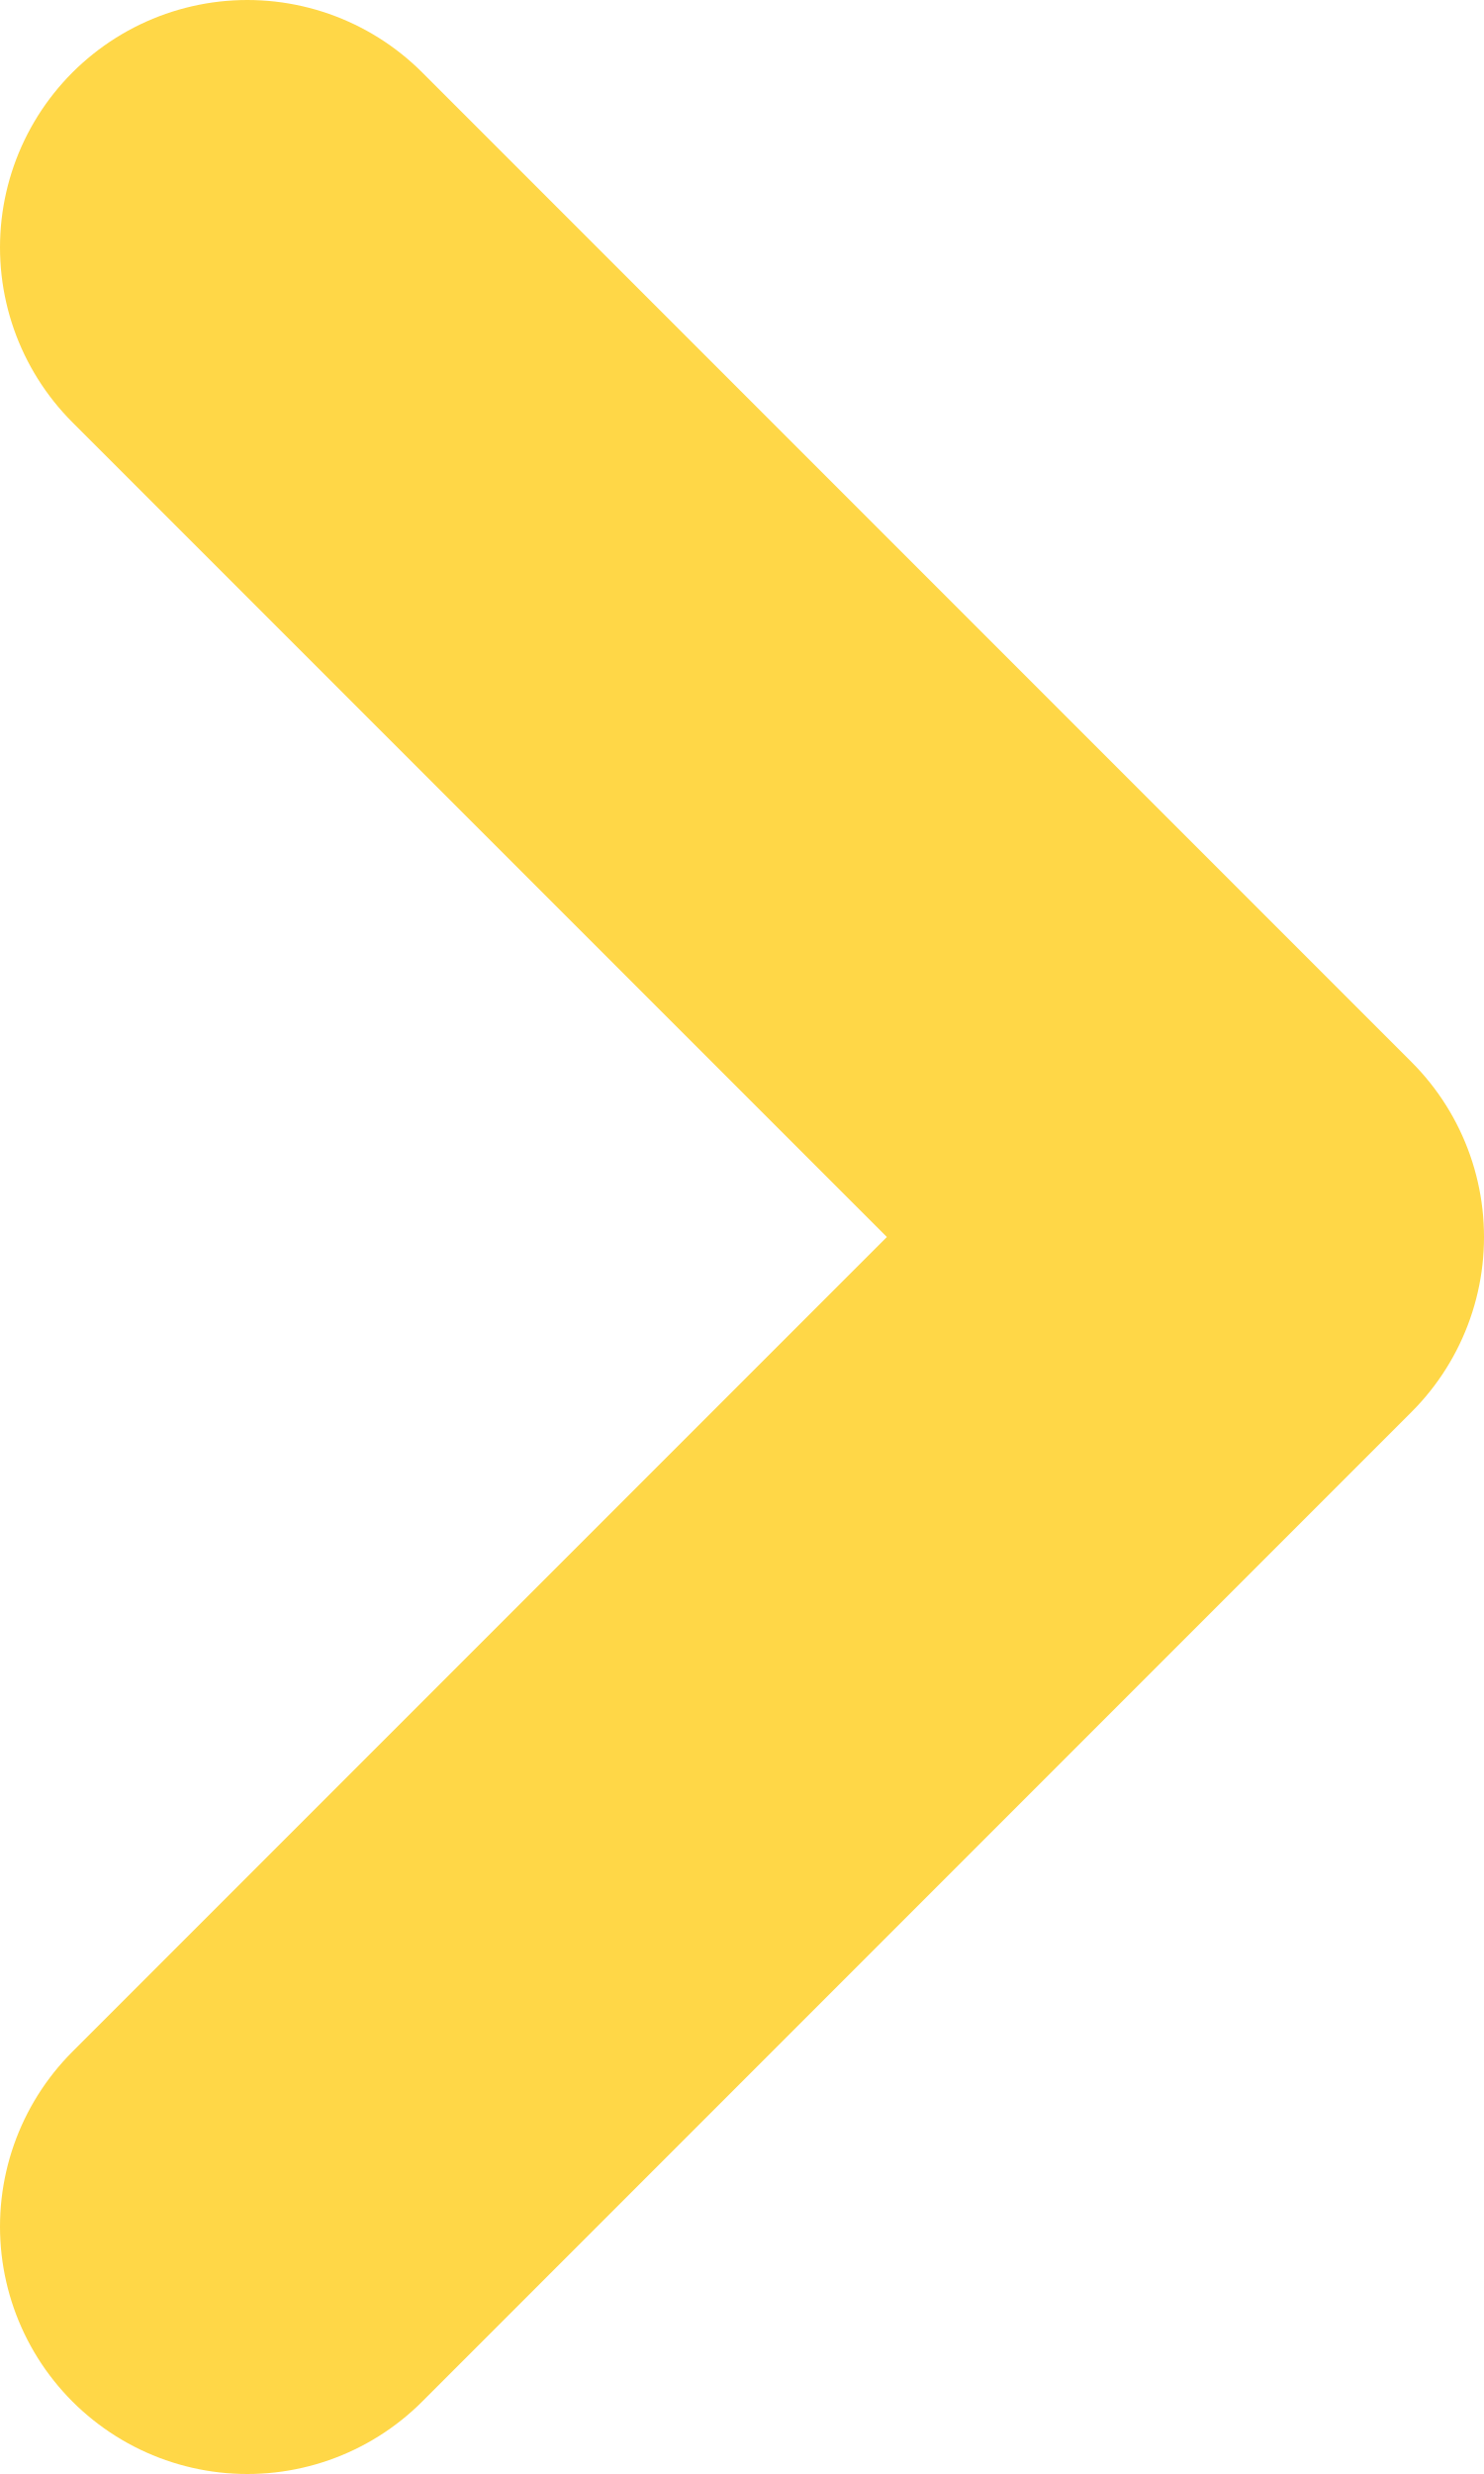
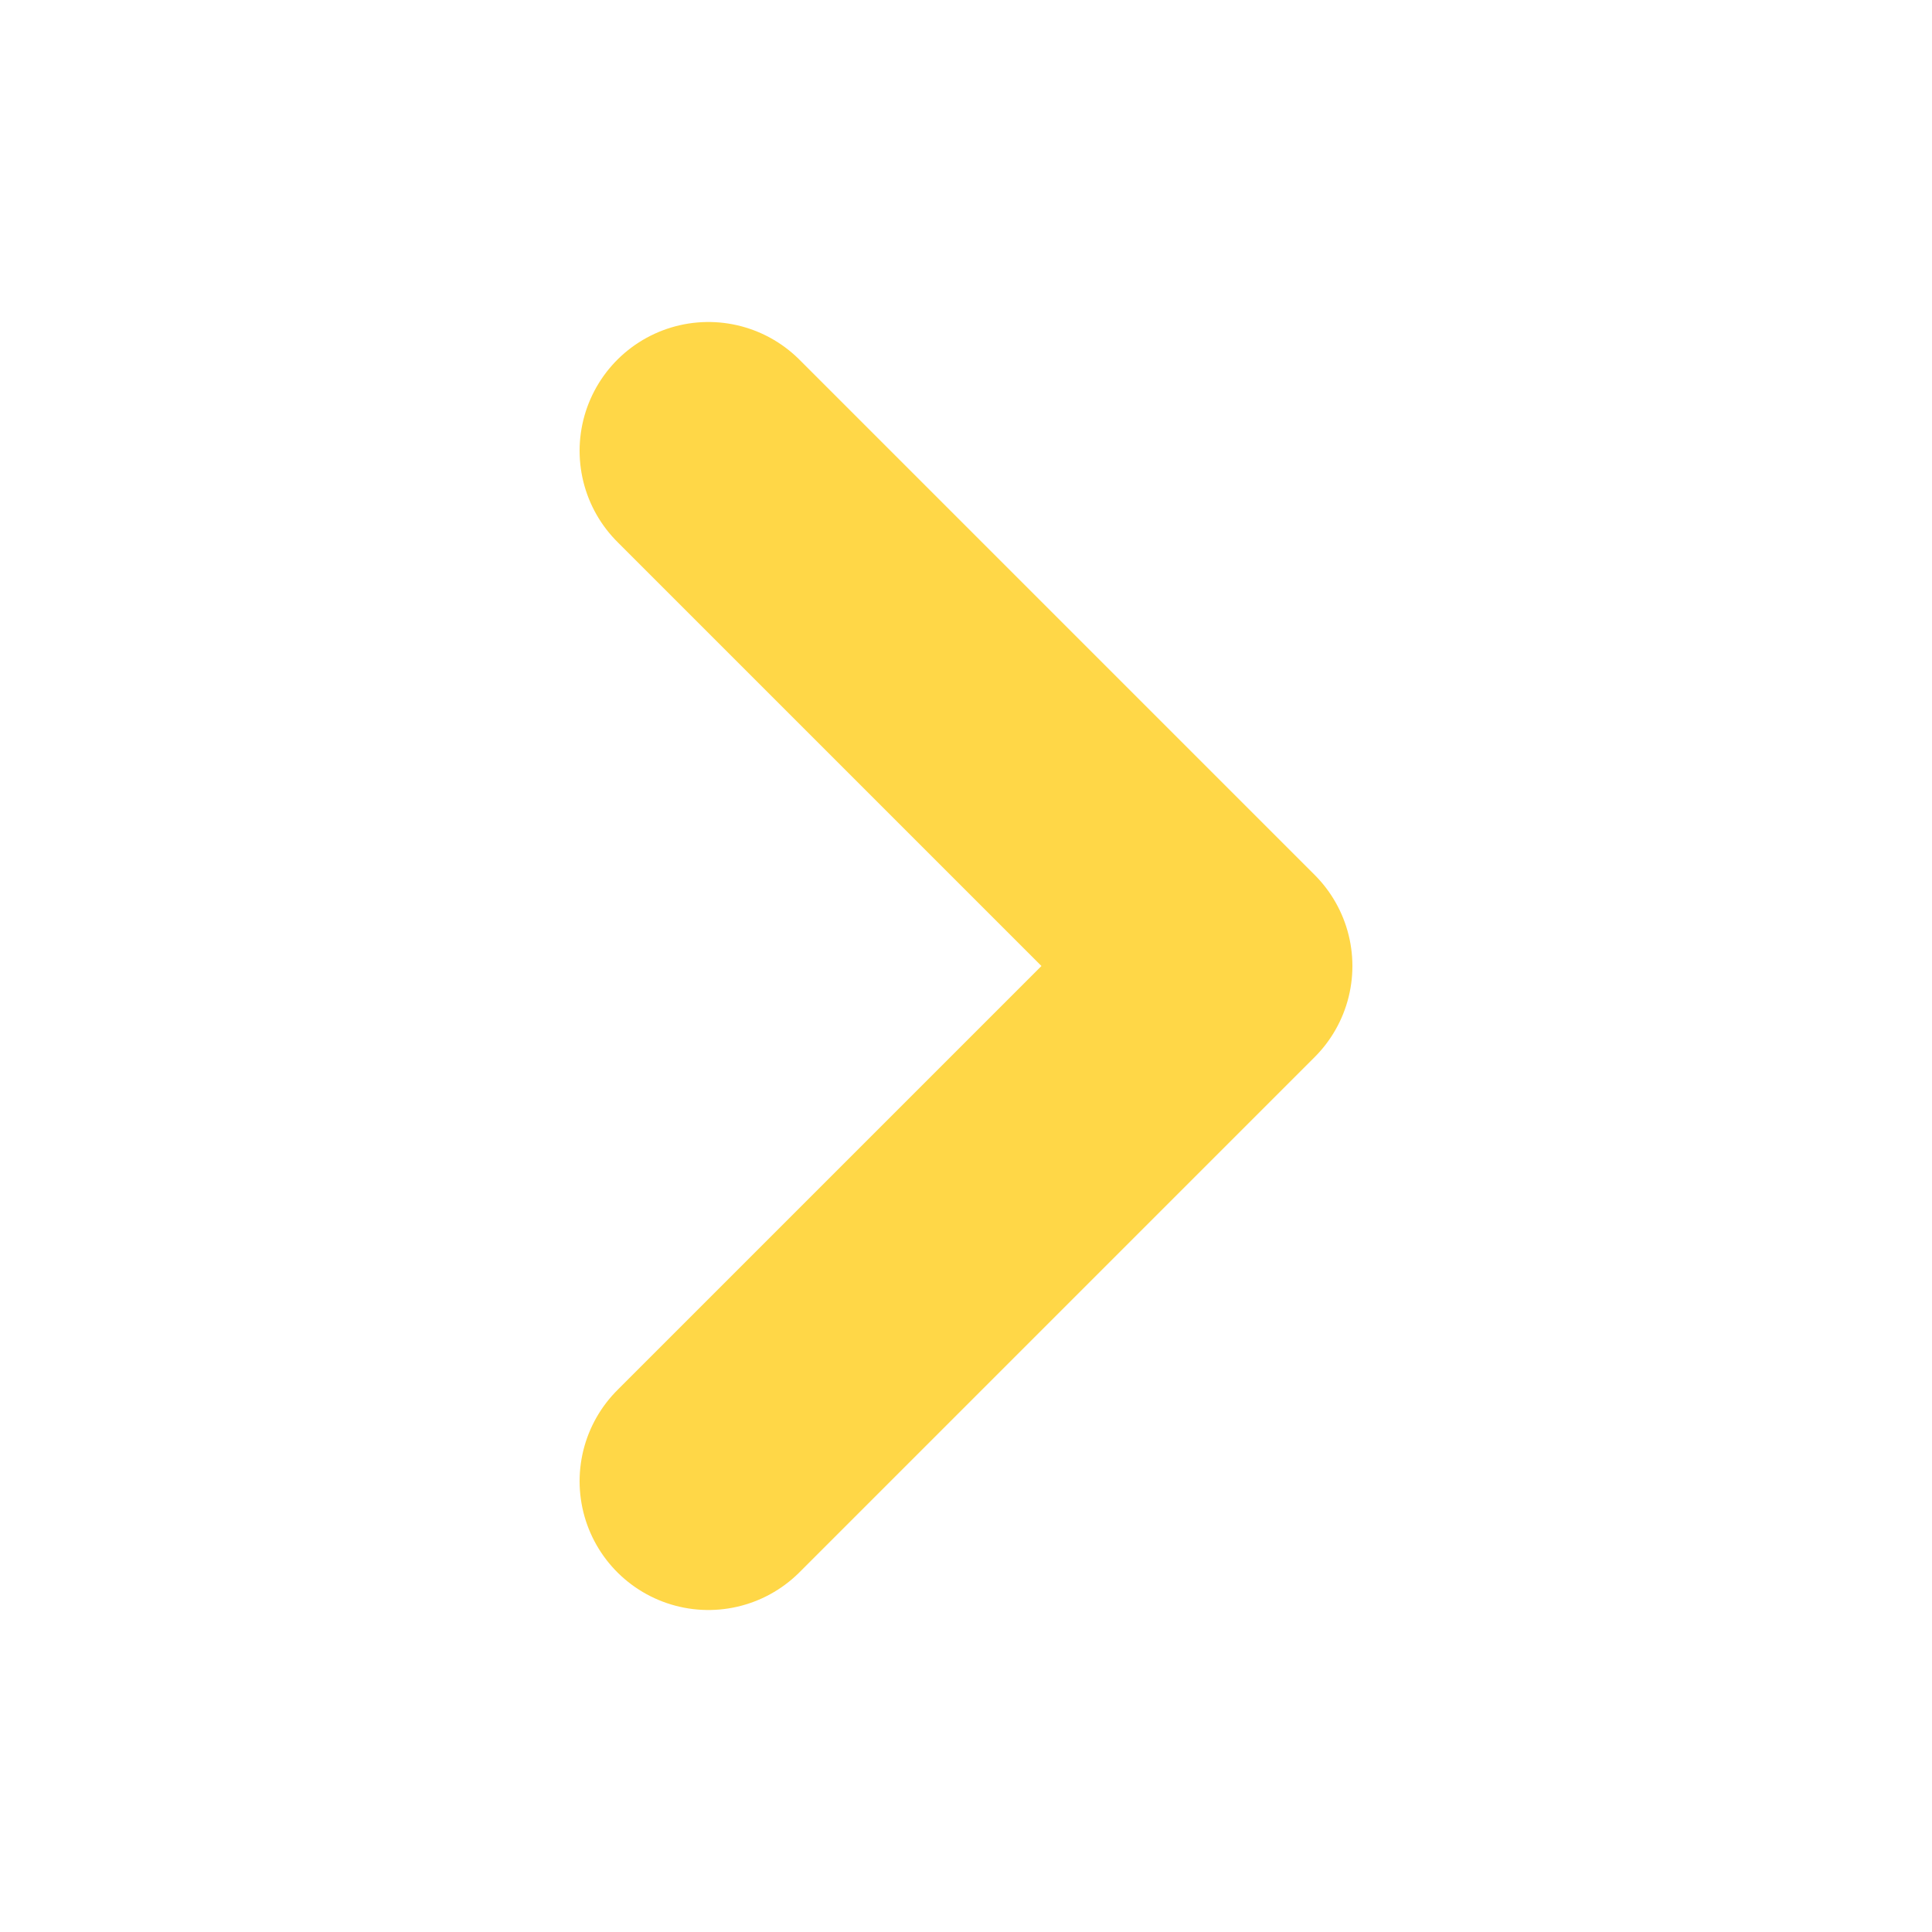
- <svg xmlns="http://www.w3.org/2000/svg" width="12" height="20" viewBox="0 0 12 20" fill="none">
-   <path d="M2 2L10 10L2 18" stroke="#FFD747" stroke-width="4" stroke-linecap="round" stroke-linejoin="round" />
+ <svg xmlns="http://www.w3.org/2000/svg" width="30" height="30" viewBox="0 0 30 30" fill="none">
+   <path d="M11 7L19 15L11 23" stroke="#FFD747" stroke-width="4" stroke-linecap="round" stroke-linejoin="round" />
</svg>
